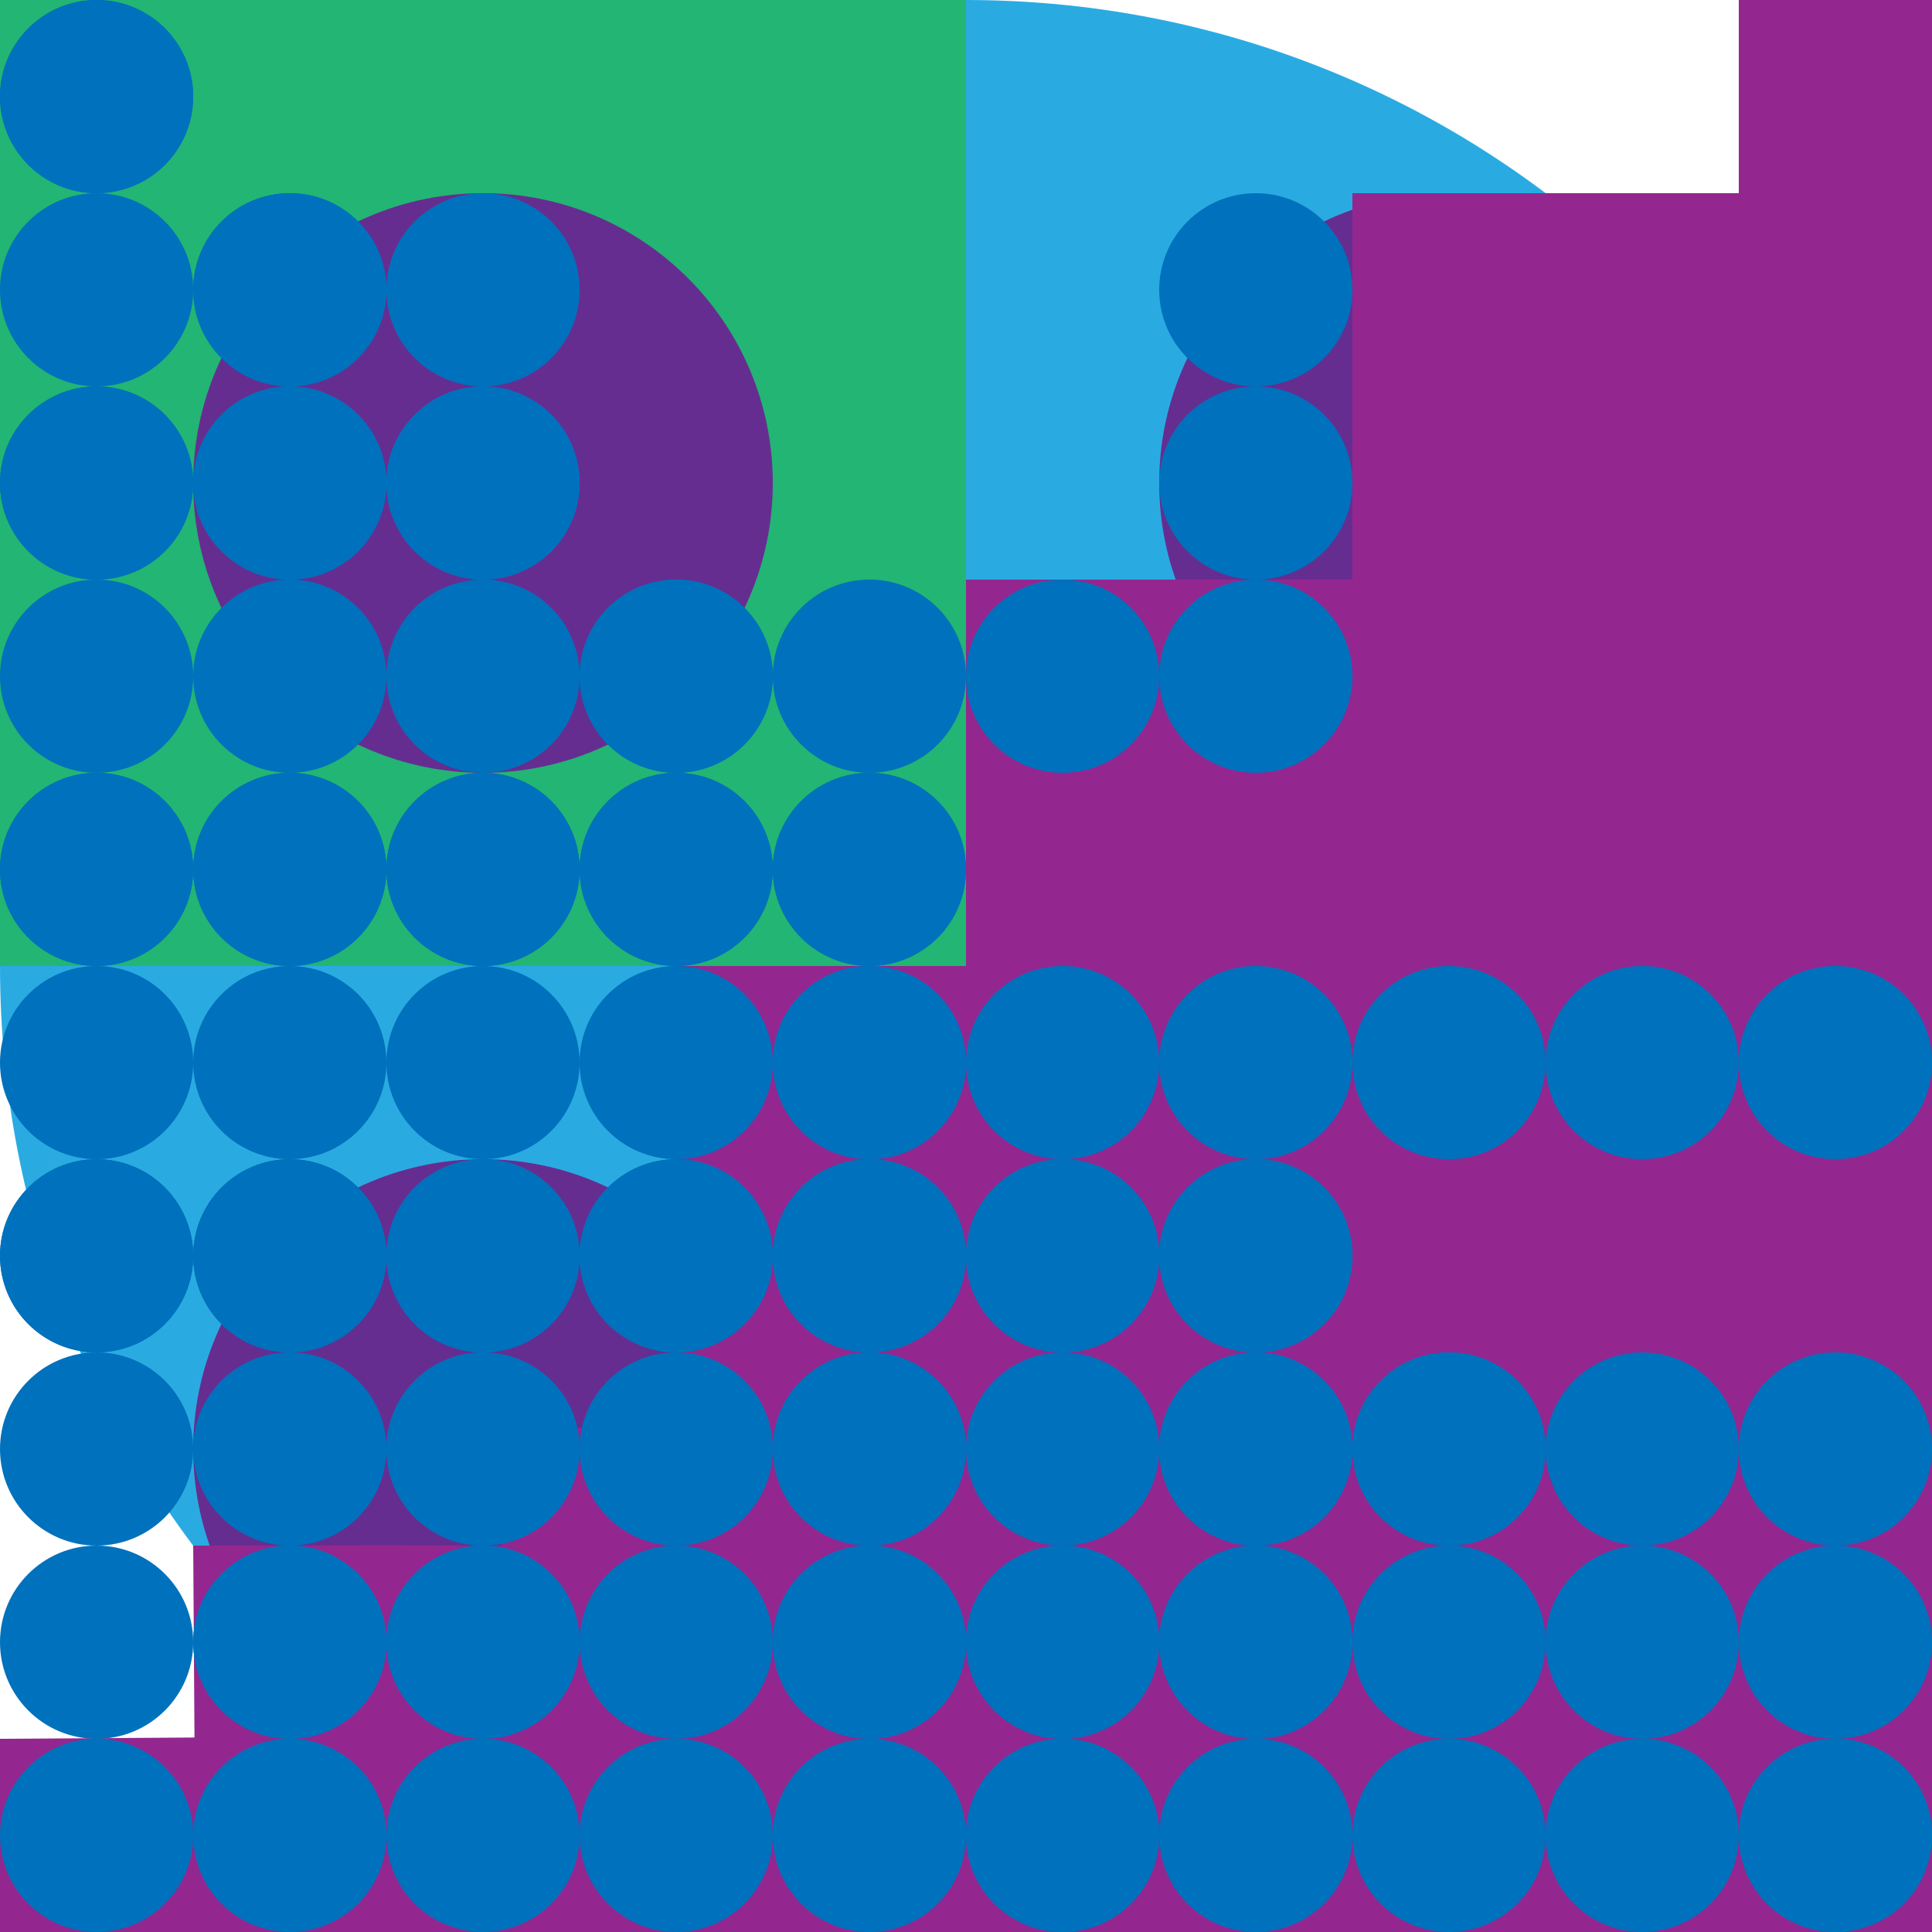
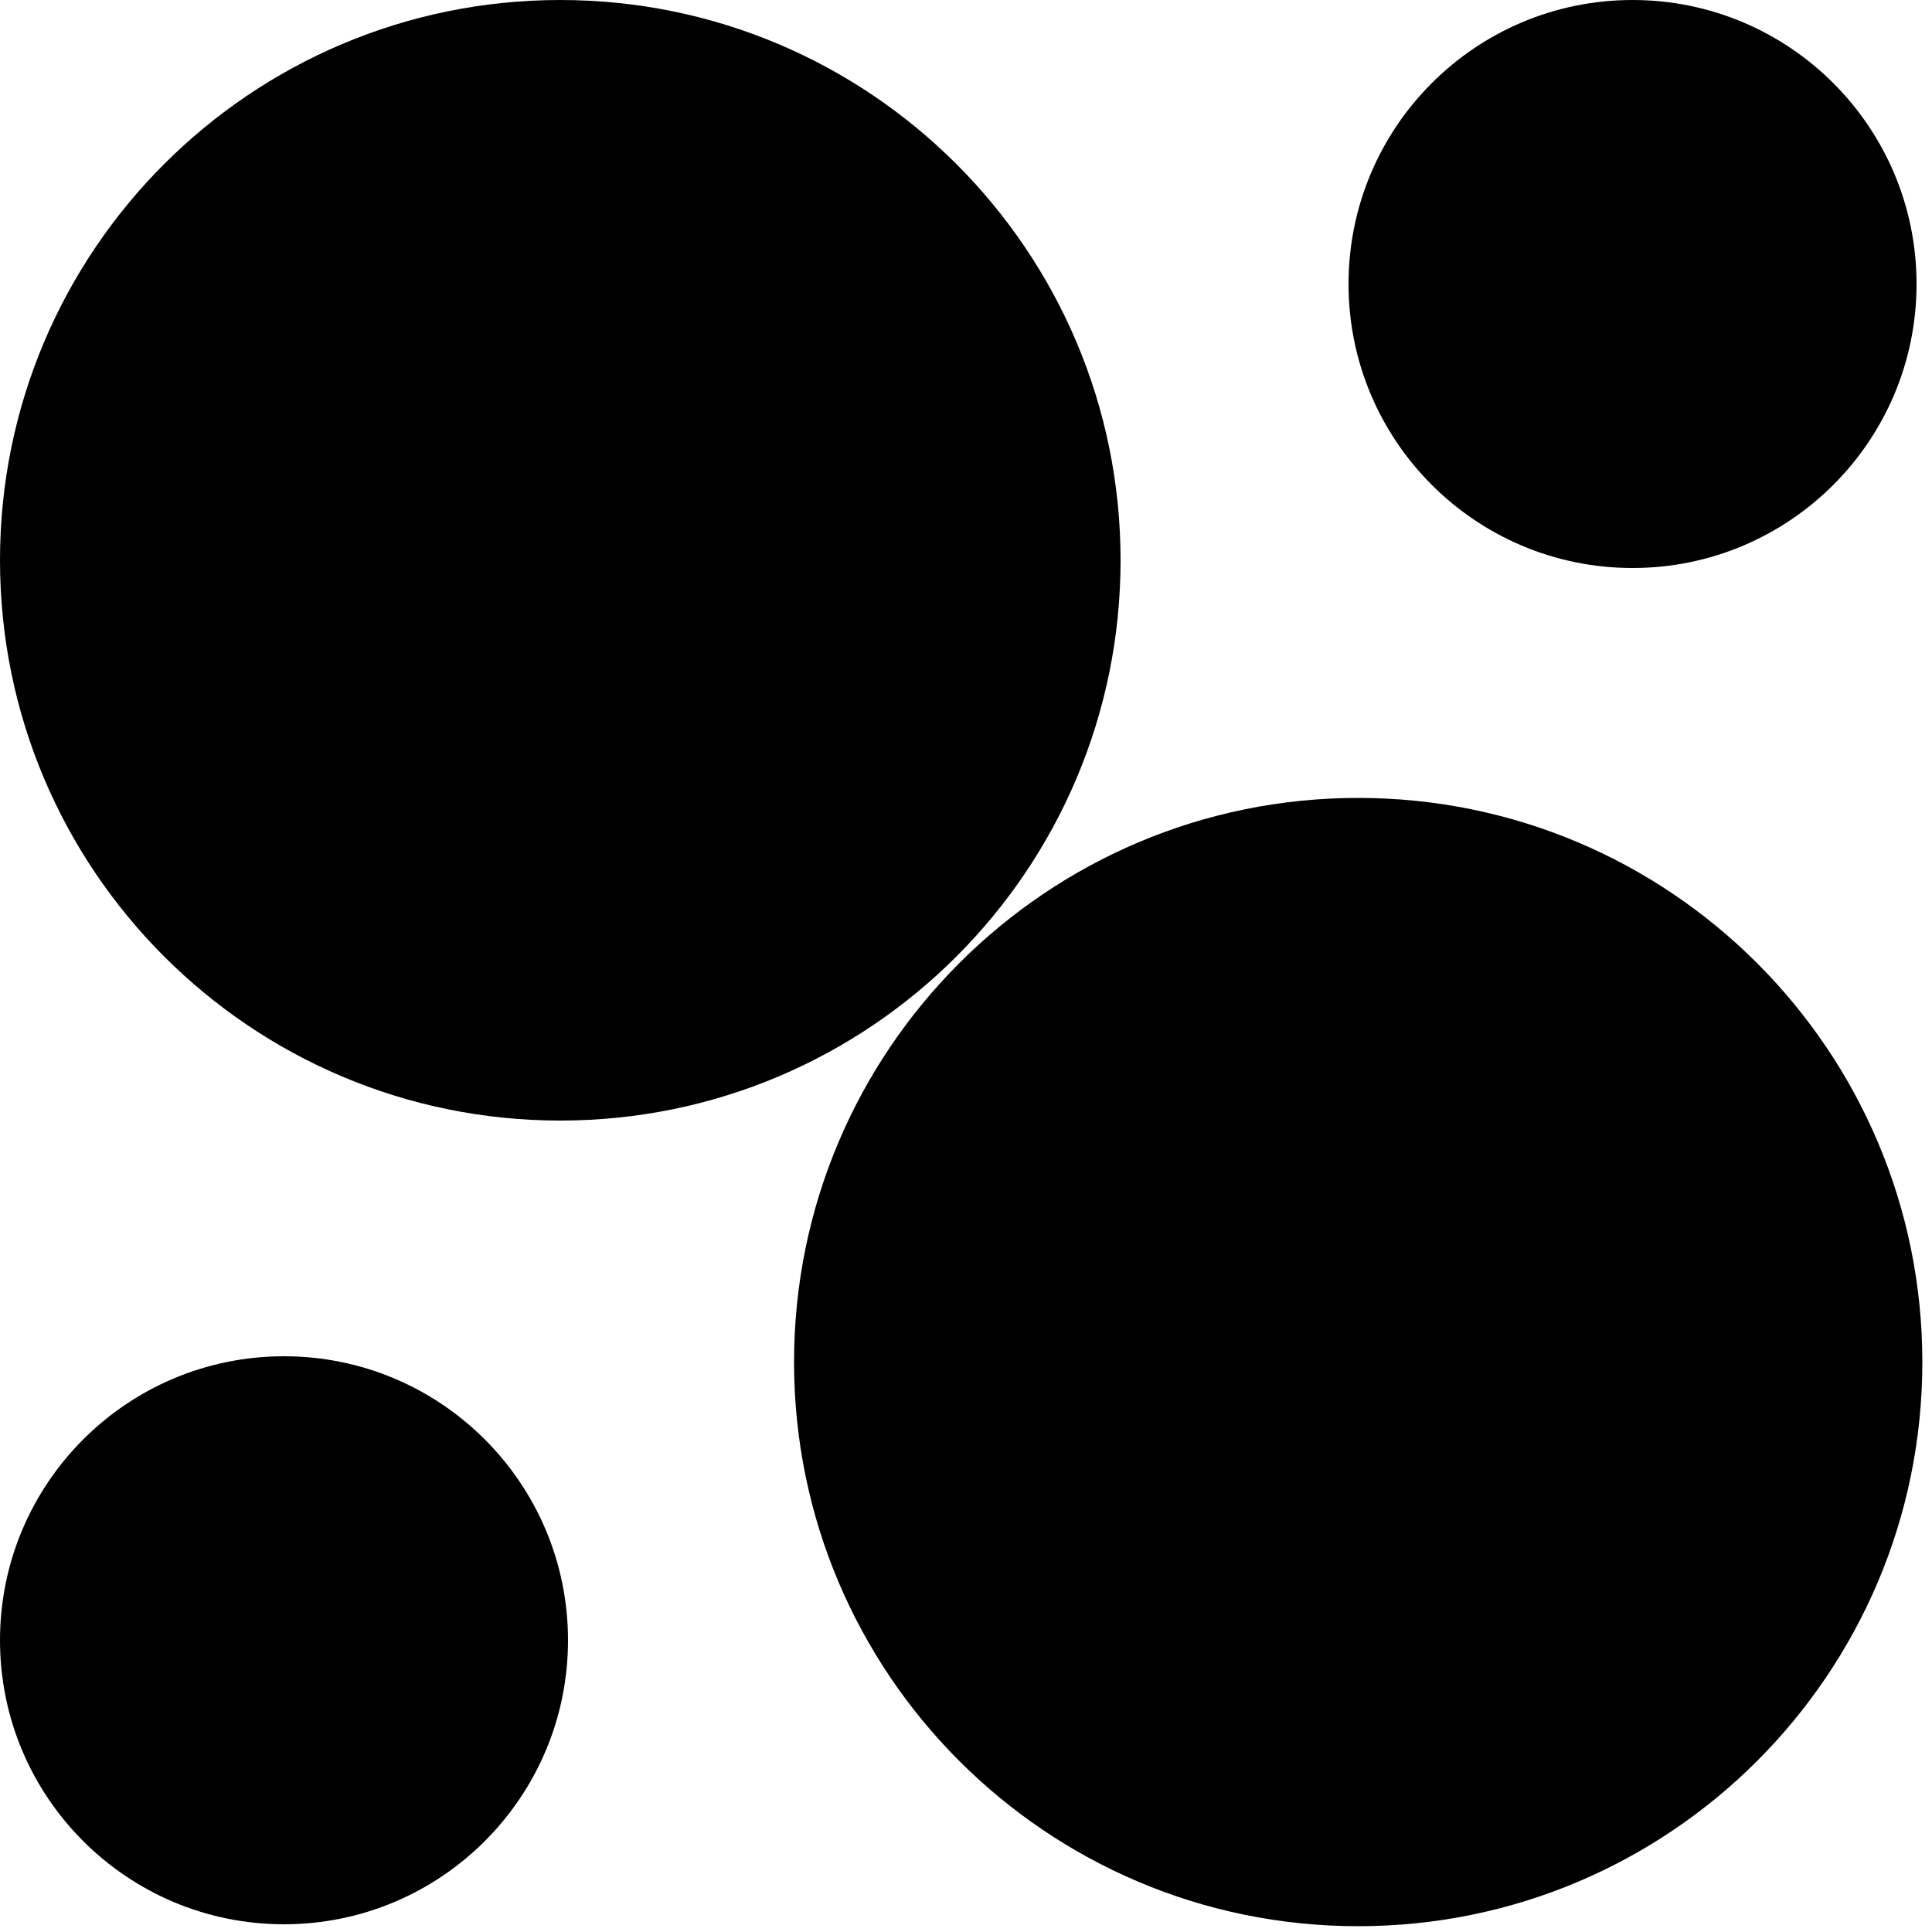
- <svg xmlns="http://www.w3.org/2000/svg" viewBox="0 0 500 500">
-   <defs>
-     <style>
-       .a{fill:#29abe2}.b{fill:#f0f}.c{fill:#22b573}.d{fill:#662d91}.e{fill:#93278f}.f{fill:#0071bc}
-     </style>
-   </defs>
-   <circle class="a" cx="250" cy="250" r="250" />
-   <path class="b" d="M500 0L0 500h500V0z" />
-   <path class="c" d="M0 0h250v250H0zM250 250h250v250H250z" />
-   <circle class="d" cx="125" cy="125" r="75" />
-   <circle class="d" cx="375" cy="125" r="75" />
-   <circle class="d" cx="125" cy="375" r="75" />
-   <circle class="d" cx="375" cy="375" r="75" />
-   <path class="e" d="M500 0h-50v50H350v100H250v100h-75v119l-45 1v30l-29.929-.071L50 400l.333 49.667L0 450v50h500V0z" />
-   <g>
-     <circle class="f" cx="25" cy="25" r="25" />
-     <circle class="f" cx="75" cy="75" r="25" />
-     <circle class="f" cx="125" cy="125" r="25" />
-     <circle class="f" cx="175" cy="175" r="25" />
-     <circle class="f" cx="225" cy="225" r="25" />
-     <circle class="f" cx="275" cy="275" r="25" />
-     <circle class="f" cx="75" cy="125" r="25" />
-     <circle class="f" cx="125" cy="175" r="25" />
-     <circle class="f" cx="175" cy="225" r="25" />
-     <circle class="f" cx="225" cy="275" r="25" />
-     <circle class="f" cx="275" cy="325" r="25" />
-     <circle class="f" cx="75" cy="175" r="25" />
-     <circle class="f" cx="125" cy="225" r="25" />
-     <circle class="f" cx="175" cy="275" r="25" />
-     <circle class="f" cx="225" cy="325" r="25" />
-     <circle class="f" cx="275" cy="375" r="25" />
-     <circle class="f" cx="75" cy="225" r="25" />
-     <circle class="f" cx="125" cy="275" r="25" />
-     <circle class="f" cx="175" cy="325" r="25" />
-     <circle class="f" cx="225" cy="375" r="25" />
-     <circle class="f" cx="275" cy="425" r="25" />
-     <circle class="f" cx="75" cy="275" r="25" />
-     <circle class="f" cx="125" cy="325" r="25" />
-     <circle class="f" cx="175" cy="375" r="25" />
-     <circle class="f" cx="225" cy="425" r="25" />
-     <circle class="f" cx="275" cy="475" r="25" />
-     <circle class="f" cx="75" cy="325" r="25" />
-     <circle class="f" cx="125" cy="375" r="25" />
-     <circle class="f" cx="175" cy="425" r="25" />
-     <circle class="f" cx="225" cy="475" r="25" />
-     <circle class="f" cx="75" cy="375" r="25" />
-     <circle class="f" cx="125" cy="425" r="25" />
-     <circle class="f" cx="175" cy="475" r="25" />
-     <circle class="f" cx="75" cy="425" r="25" />
-     <circle class="f" cx="125" cy="475" r="25" />
-     <circle class="f" cx="75" cy="475" r="25" />
-     <circle class="f" cx="25" cy="75" r="25" />
-     <circle class="f" cx="25" cy="125" r="25" />
-     <circle class="f" cx="25" cy="175" r="25" />
-     <circle class="f" cx="25" cy="225" r="25" />
-     <circle class="f" cx="25" cy="275" r="25" />
-     <circle class="f" cx="25" cy="325" r="25" />
-     <circle class="f" cx="25" cy="375" r="25" />
-     <circle class="f" cx="25" cy="425" r="25" />
-     <circle class="f" cx="25" cy="475" r="25" />
-     <circle class="f" cx="325" cy="325" r="25" />
-     <circle class="f" cx="375" cy="375" r="25" />
-     <circle class="f" cx="425" cy="425" r="25" />
-     <circle class="f" cx="475" cy="475" r="25" />
-     <circle class="f" cx="325" cy="375" r="25" />
-     <circle class="f" cx="375" cy="425" r="25" />
-     <circle class="f" cx="425" cy="475" r="25" />
-     <circle class="f" cx="325" cy="425" r="25" />
-     <circle class="f" cx="375" cy="475" r="25" />
-     <circle class="f" cx="325" cy="475" r="25" />
+ <svg xmlns="http://www.w3.org/2000/svg" version="1.1" id="Layer_1" x="0px" y="0px" viewBox="0 0 500 500" style="enable-background:new 0 0 500 500;" xml:space="preserve">
+   <style type="text/css">
+ 	.st0{display:none;}
+ 	.st1{display:none;fill:#FF00FF;}
+ 	.st2{display:none;fill:#22B573;}
+ 	.st3{display:inline;}
+ 	.st4{display:none;fill:#93278F;}
+ 	.st5{display:inline;fill:#0071BC;}
+ </style>
+   <circle id="bigCircle" class="st0" cx="250" cy="250" r="250" />
+   <path id="rightDiagonal" class="st1" d="M500,0L0,500h500V0z" />
+   <path id="diagonalDot" class="st0" d="M0,0l500,500V0H0z M375,230c-58,0-105-47-105-105c0-58,47-105,105-105c58,0,105,47,105,105  C480,183,433,230,375,230z" />
+   <path class="st2" d="M0,0h250v250H0V0z M250,250h250v250H250V250z" />
+   <g id="fourDots" class="st0">
+     <circle class="st3" cx="125" cy="125" r="105" />
+     <circle class="st3" cx="375" cy="125" r="105" />
+     <circle class="st3" cx="125" cy="375" r="105" />
+     <circle class="st3" cx="375" cy="375" r="105" />
  </g>
-   <g>
-     <circle class="f" cx="25" cy="25" r="25" />
-     <circle class="f" cx="75" cy="75" r="25" />
-     <circle class="f" cx="125" cy="125" r="25" />
-     <circle class="f" cx="175" cy="175" r="25" />
-     <circle class="f" cx="225" cy="225" r="25" />
-     <circle class="f" cx="75" cy="125" r="25" />
-     <circle class="f" cx="325" cy="175" r="25" />
-     <circle class="f" cx="175" cy="225" r="25" />
-     <circle class="f" cx="225" cy="275" r="25" />
-     <circle class="f" cx="275" cy="325" r="25" />
-     <circle class="f" cx="275" cy="175" r="25" />
-     <circle class="f" cx="125" cy="225" r="25" />
-     <circle class="f" cx="475" cy="275" r="25" />
-     <circle class="f" cx="225" cy="325" r="25" />
-     <circle class="f" cx="75" cy="225" r="25" />
-     <circle class="f" cx="425" cy="275" r="25" />
-     <circle class="f" cx="175" cy="325" r="25" />
-     <circle class="f" cx="225" cy="375" r="25" />
-     <circle class="f" cx="275" cy="425" r="25" />
-     <circle class="f" cx="275" cy="475" r="25" />
-     <circle class="f" cx="375" cy="275" r="25" />
-     <circle class="f" cx="125" cy="325" r="25" />
-     <circle class="f" cx="325" cy="75" r="25" />
-     <circle class="f" cx="225" cy="425" r="25" />
-     <circle class="f" cx="75" cy="325" r="25" />
-     <circle class="f" cx="125" cy="375" r="25" />
-     <circle class="f" cx="325" cy="125" r="25" />
-     <circle class="f" cx="475" cy="375" r="25" />
-     <circle class="f" cx="125" cy="425" r="25" />
-     <circle class="f" cx="75" cy="425" r="25" />
-     <circle class="f" cx="125" cy="75" r="25" />
-     <circle class="f" cx="25" cy="125" r="25" />
-     <circle class="f" cx="225" cy="175" r="25" />
-     <circle class="f" cx="25" cy="225" r="25" />
-     <circle class="f" cx="325" cy="275" r="25" />
-     <circle class="f" cx="25" cy="325" r="25" />
-     <circle class="f" cx="425" cy="375" r="25" />
-     <circle class="f" cx="475" cy="425" r="25" />
-     <circle class="f" cx="325" cy="325" r="25" />
-     <circle class="f" cx="375" cy="375" r="25" />
-     <circle class="f" cx="475" cy="475" r="25" />
-     <circle class="f" cx="325" cy="375" r="25" />
-     <circle class="f" cx="325" cy="425" r="25" />
+   <path class="st4" d="M500,0h-50v50H350v100H250v100h-75v119l-45,1v30l-29.9-0.1L50,400l0.3,49.7L0,450v50h500V0z" />
+   <g class="st0">
+     <circle class="st5" cx="25" cy="25" r="25" />
+     <circle class="st5" cx="75" cy="75" r="25" />
+     <circle class="st5" cx="125" cy="125" r="25" />
+     <circle class="st5" cx="175" cy="175" r="25" />
+     <circle class="st5" cx="225" cy="225" r="25" />
+     <circle class="st5" cx="275" cy="275" r="25" />
+     <circle class="st5" cx="75" cy="125" r="25" />
+     <circle class="st5" cx="125" cy="175" r="25" />
+     <circle class="st5" cx="175" cy="225" r="25" />
+     <circle class="st5" cx="225" cy="275" r="25" />
+     <circle class="st5" cx="275" cy="325" r="25" />
+     <circle class="st5" cx="75" cy="175" r="25" />
+     <circle class="st5" cx="125" cy="225" r="25" />
+     <circle class="st5" cx="175" cy="275" r="25" />
+     <circle class="st5" cx="225" cy="325" r="25" />
+     <circle class="st5" cx="275" cy="375" r="25" />
+     <circle class="st5" cx="75" cy="225" r="25" />
+     <circle class="st5" cx="125" cy="275" r="25" />
+     <circle class="st5" cx="175" cy="325" r="25" />
+     <circle class="st5" cx="225" cy="375" r="25" />
+     <circle class="st5" cx="275" cy="425" r="25" />
+     <circle class="st5" cx="75" cy="275" r="25" />
+     <circle class="st5" cx="125" cy="325" r="25" />
+     <circle class="st5" cx="175" cy="375" r="25" />
+     <circle class="st5" cx="225" cy="425" r="25" />
+     <circle class="st5" cx="275" cy="475" r="25" />
+     <circle class="st5" cx="75" cy="325" r="25" />
+     <circle class="st5" cx="125" cy="375" r="25" />
+     <circle class="st5" cx="175" cy="425" r="25" />
+     <circle class="st5" cx="225" cy="475" r="25" />
+     <circle class="st5" cx="75" cy="375" r="25" />
+     <circle class="st5" cx="125" cy="425" r="25" />
+     <circle class="st5" cx="175" cy="475" r="25" />
+     <circle class="st5" cx="75" cy="425" r="25" />
+     <circle class="st5" cx="125" cy="475" r="25" />
+     <circle class="st5" cx="75" cy="475" r="25" />
+     <circle class="st5" cx="25" cy="75" r="25" />
+     <circle class="st5" cx="25" cy="125" r="25" />
+     <circle class="st5" cx="25" cy="175" r="25" />
+     <circle class="st5" cx="25" cy="225" r="25" />
+     <circle class="st5" cx="25" cy="275" r="25" />
+     <circle class="st5" cx="25" cy="325" r="25" />
+     <circle class="st5" cx="25" cy="375" r="25" />
+     <circle class="st5" cx="25" cy="425" r="25" />
+     <circle class="st5" cx="25" cy="475" r="25" />
+     <circle class="st5" cx="325" cy="325" r="25" />
+     <circle class="st5" cx="375" cy="375" r="25" />
+     <circle class="st5" cx="425" cy="425" r="25" />
+     <circle class="st5" cx="475" cy="475" r="25" />
+     <circle class="st5" cx="325" cy="375" r="25" />
+     <circle class="st5" cx="375" cy="425" r="25" />
+     <circle class="st5" cx="425" cy="475" r="25" />
+     <circle class="st5" cx="325" cy="425" r="25" />
+     <circle class="st5" cx="375" cy="475" r="25" />
+     <circle class="st5" cx="325" cy="475" r="25" />
+   </g>
+   <g class="st0">
+     <circle class="st5" cx="25" cy="25" r="25" />
+     <circle class="st5" cx="75" cy="75" r="25" />
+     <circle class="st5" cx="125" cy="125" r="25" />
+     <circle class="st5" cx="175" cy="175" r="25" />
+     <circle class="st5" cx="225" cy="225" r="25" />
+     <circle class="st5" cx="75" cy="125" r="25" />
+     <circle class="st5" cx="325" cy="175" r="25" />
+     <circle class="st5" cx="175" cy="225" r="25" />
+     <circle class="st5" cx="225" cy="275" r="25" />
+     <circle class="st5" cx="275" cy="325" r="25" />
+     <circle class="st5" cx="275" cy="175" r="25" />
+     <circle class="st5" cx="125" cy="225" r="25" />
+     <circle class="st5" cx="475" cy="275" r="25" />
+     <circle class="st5" cx="225" cy="325" r="25" />
+     <circle class="st5" cx="75" cy="225" r="25" />
+     <circle class="st5" cx="425" cy="275" r="25" />
+     <circle class="st5" cx="175" cy="325" r="25" />
+     <circle class="st5" cx="225" cy="375" r="25" />
+     <circle class="st5" cx="275" cy="425" r="25" />
+     <circle class="st5" cx="275" cy="475" r="25" />
+     <circle class="st5" cx="375" cy="275" r="25" />
+     <circle class="st5" cx="125" cy="325" r="25" />
+     <circle class="st5" cx="325" cy="75" r="25" />
+     <circle class="st5" cx="225" cy="425" r="25" />
+     <circle class="st5" cx="75" cy="325" r="25" />
+     <circle class="st5" cx="125" cy="375" r="25" />
+     <circle class="st5" cx="325" cy="125" r="25" />
+     <circle class="st5" cx="475" cy="375" r="25" />
+     <circle class="st5" cx="125" cy="425" r="25" />
+     <circle class="st5" cx="75" cy="425" r="25" />
+     <circle class="st5" cx="125" cy="75" r="25" />
+     <circle class="st5" cx="25" cy="125" r="25" />
+     <circle class="st5" cx="225" cy="175" r="25" />
+     <circle class="st5" cx="25" cy="225" r="25" />
+     <circle class="st5" cx="325" cy="275" r="25" />
+     <circle class="st5" cx="25" cy="325" r="25" />
+     <circle class="st5" cx="425" cy="375" r="25" />
+     <circle class="st5" cx="475" cy="425" r="25" />
+     <circle class="st5" cx="325" cy="325" r="25" />
+     <circle class="st5" cx="375" cy="375" r="25" />
+     <circle class="st5" cx="475" cy="475" r="25" />
+     <circle class="st5" cx="325" cy="375" r="25" />
+     <circle class="st5" cx="325" cy="425" r="25" />
+   </g>
+   <g id="quarteCircle" class="st0">
+     <path class="st3" d="M500,0c0,63,0,500,0,500s-100,0-500,0C0,223.9,223.9,0,500,0z" />
+   </g>
+   <g id="variableDots">
+     <circle cx="145" cy="145" r="145" />
+     <circle cx="351.5" cy="352.5" r="146" />
+     <circle cx="422.5" cy="73.5" r="73.5" />
+     <circle cx="73.5" cy="424.5" r="73.5" />
  </g>
</svg>
